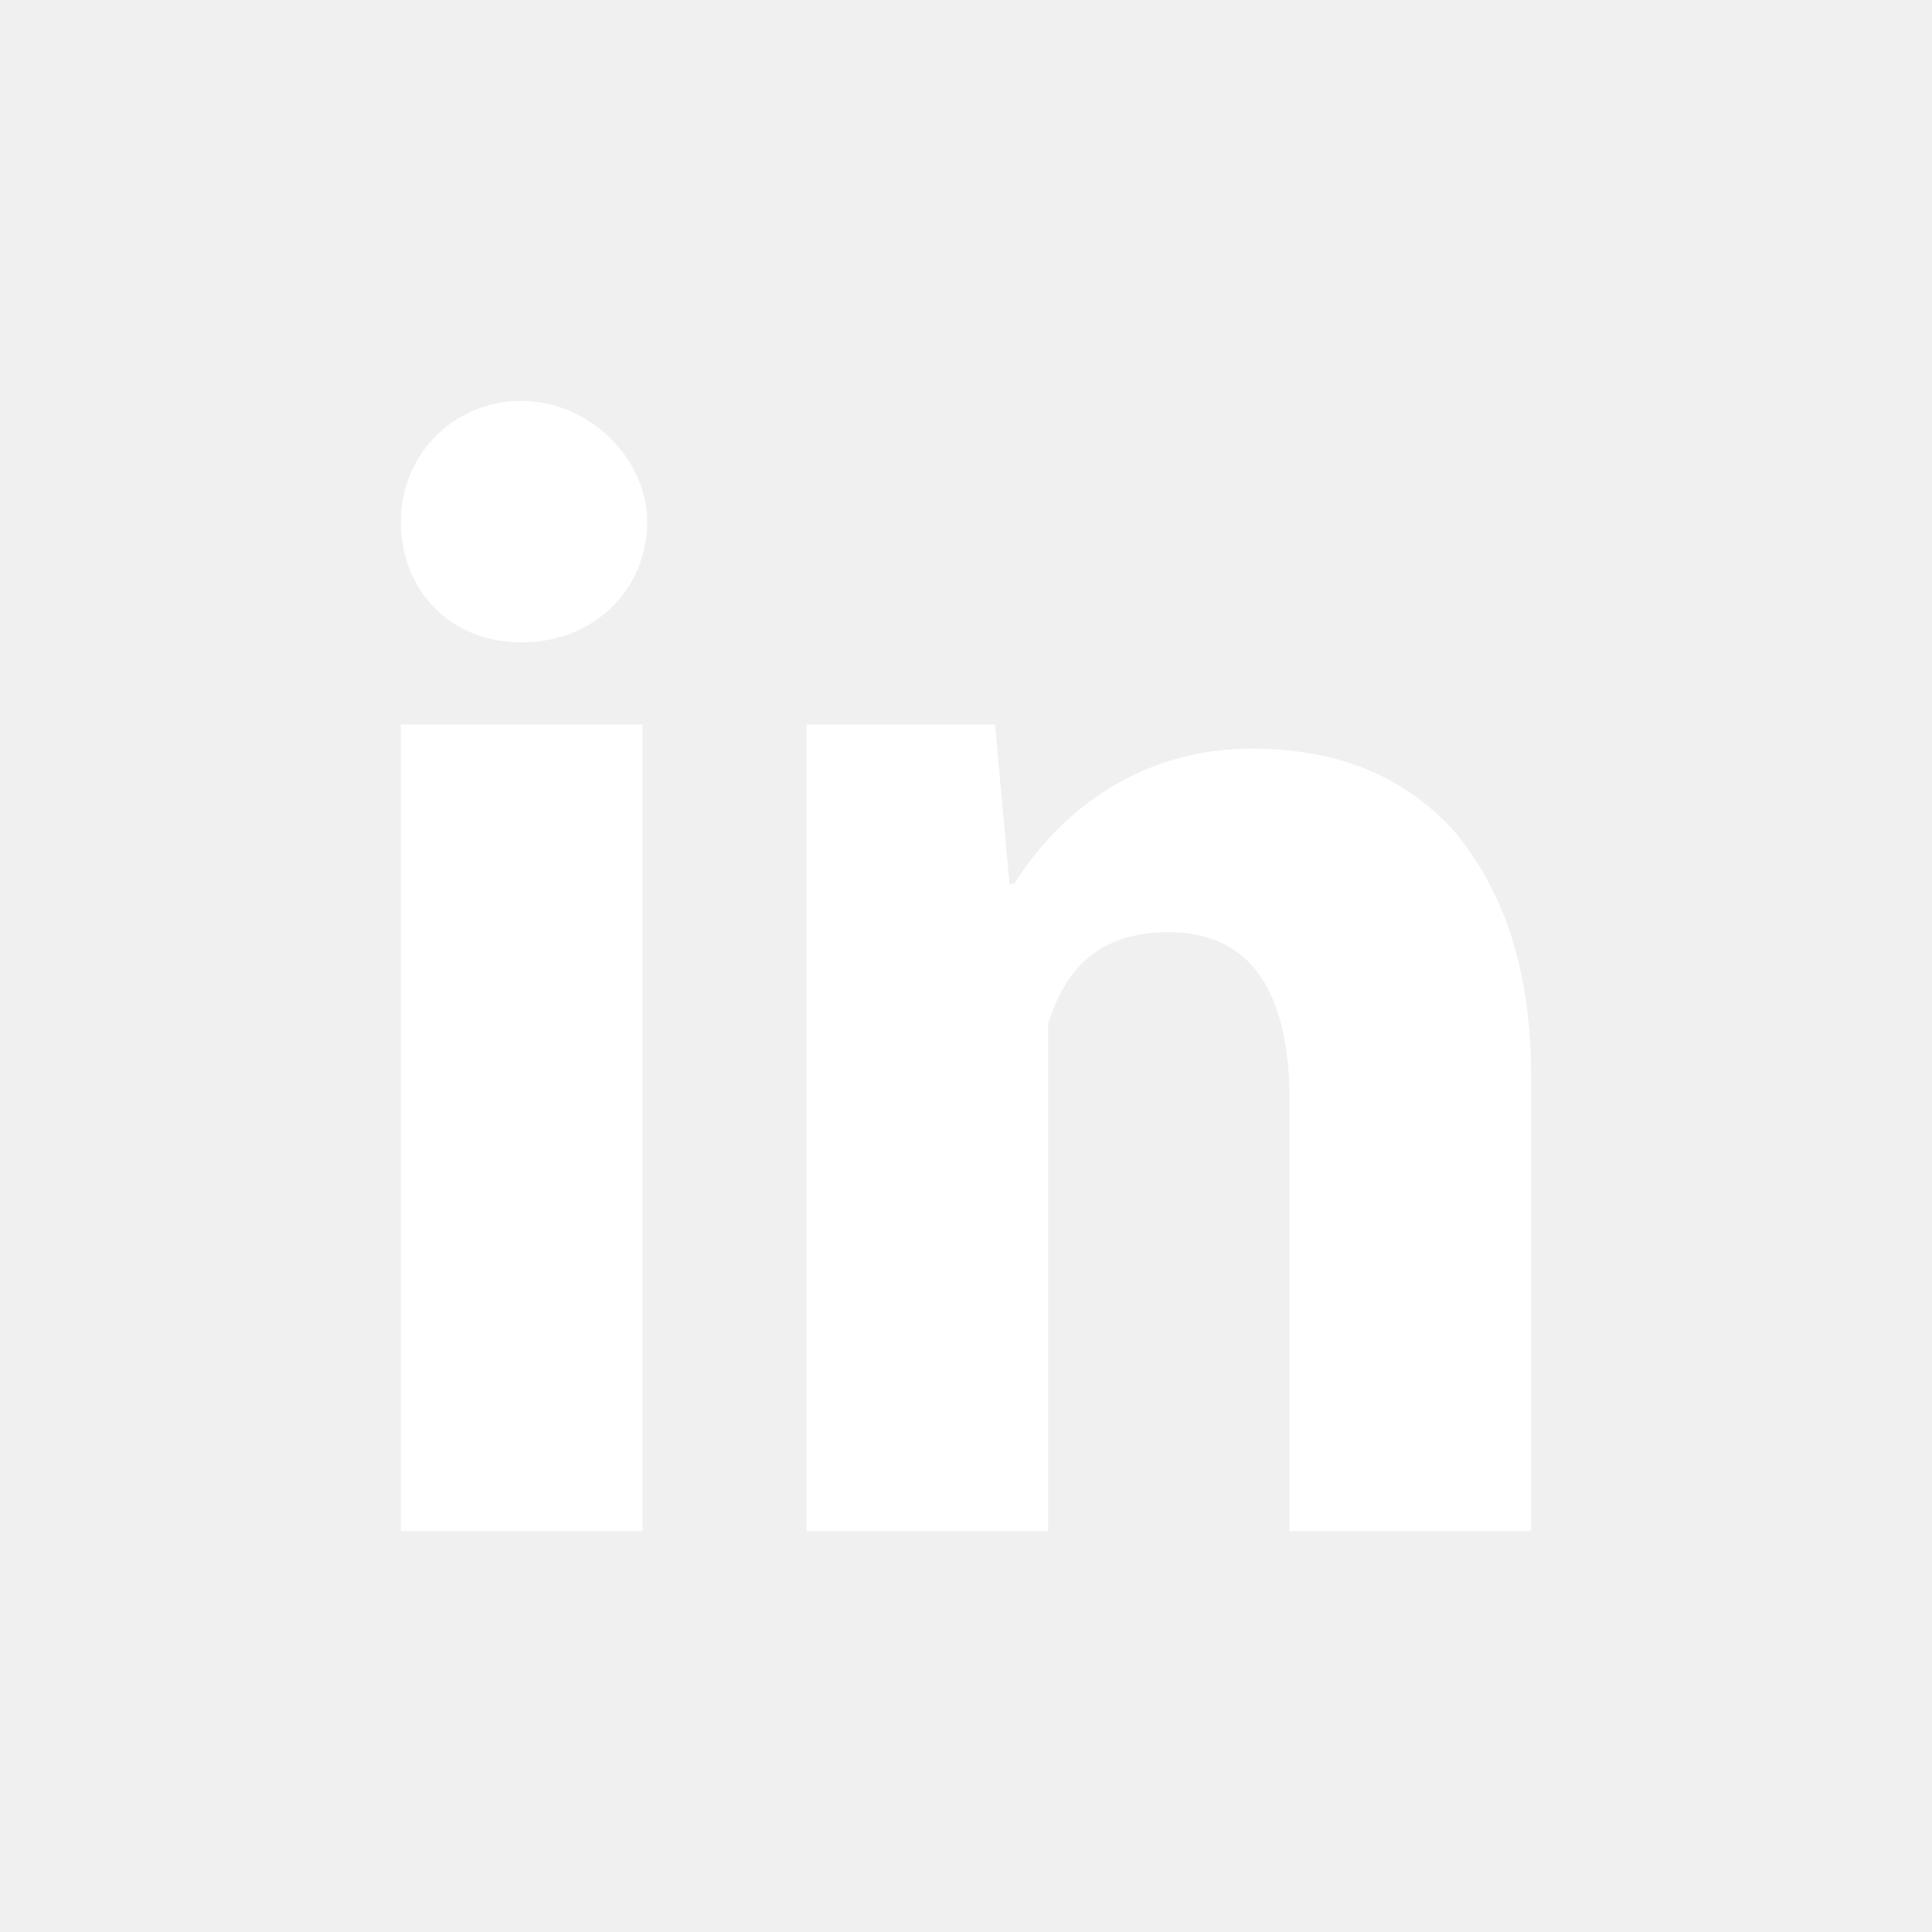
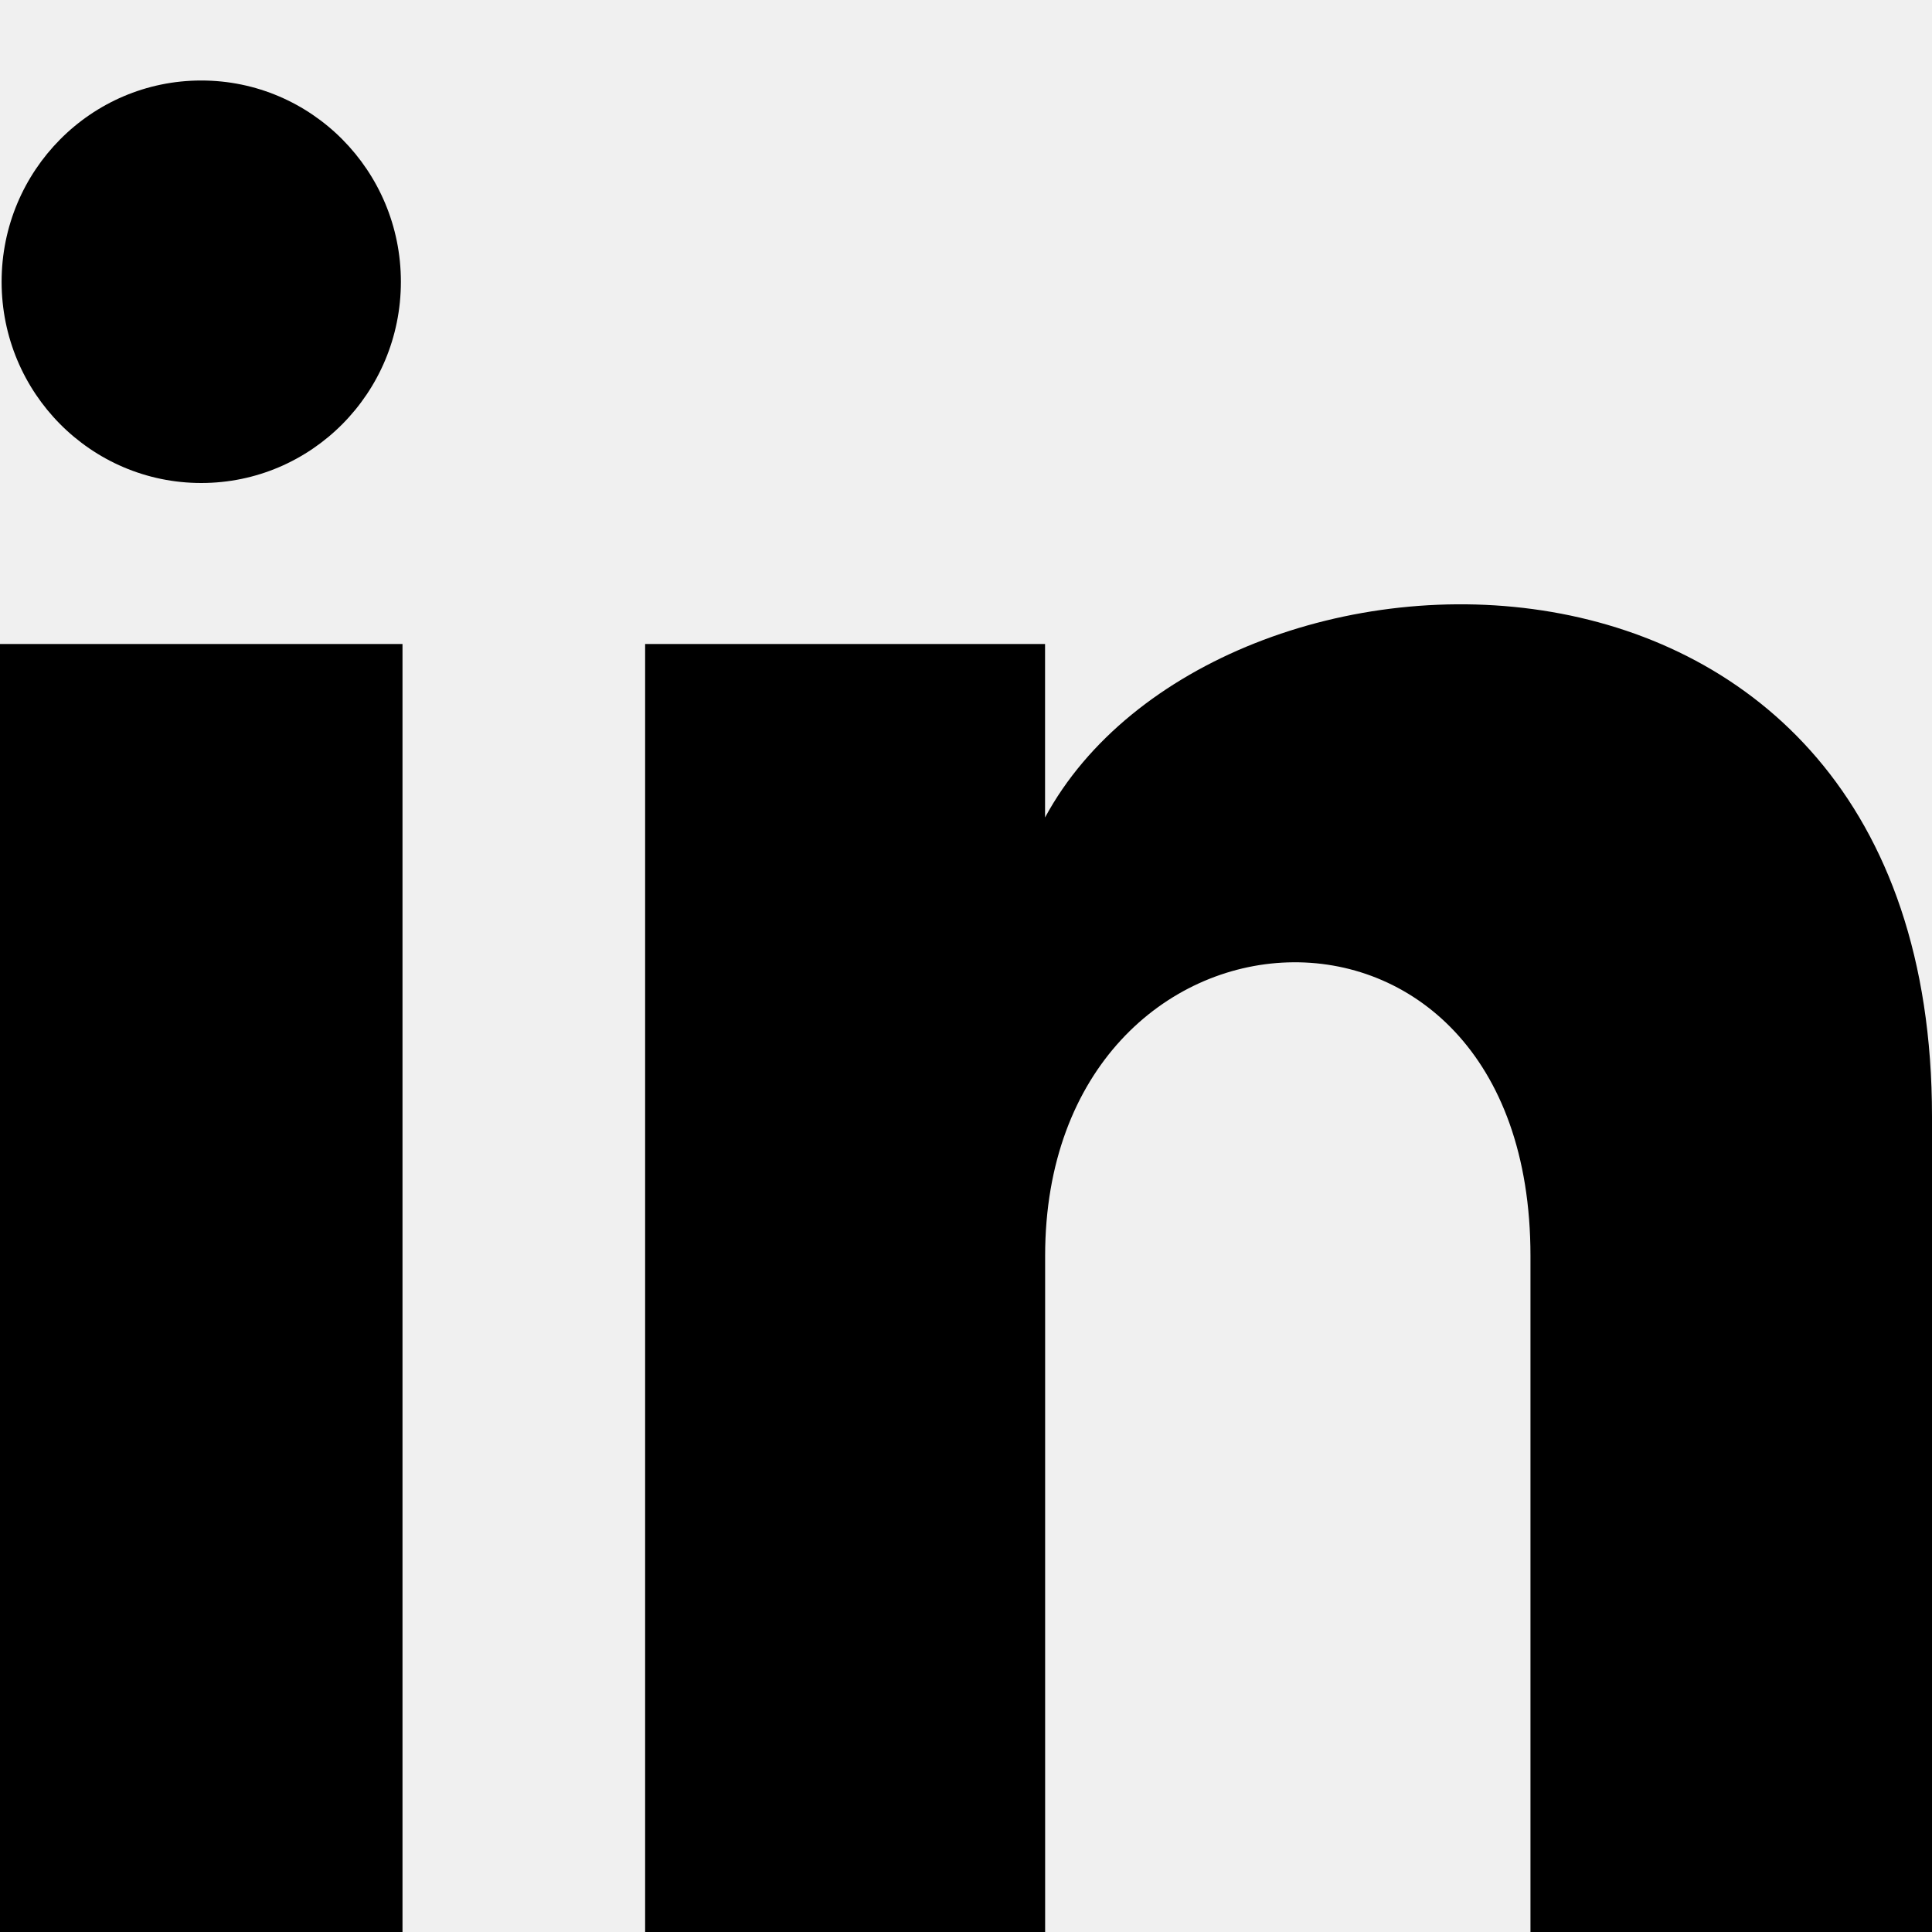
- <svg xmlns="http://www.w3.org/2000/svg" fill="#fff" preserveAspectRatio="xMidYMid meet" height="1em" width="1em" viewBox="0 0 40 40">
-   <g>
-     <path d="m13.3 31.7h-5v-16.7h5v16.7z m18.4 0h-5v-8.9c0-2.4-0.9-3.5-2.5-3.5-1.3 0-2.1 0.6-2.5 1.9v10.5h-5s0-15 0-16.7h3.9l0.3 3.3h0.1c1-1.6 2.7-2.8 4.9-2.8 1.7 0 3.1 0.5 4.2 1.7 1 1.2 1.6 2.8 1.6 5.1v9.4z m-18.3-20.9c0 1.4-1.1 2.5-2.6 2.5s-2.5-1.1-2.5-2.5 1.1-2.5 2.5-2.5 2.6 1.2 2.6 2.5z" />
-   </g>
+ <svg xmlns="http://www.w3.org/2000/svg" width="24" height="24" viewBox="0 0 24 24">
+   <path d="M4.98 3.5c0 1.381-1.11 2.5-2.48 2.5s-2.48-1.119-2.48-2.5c0-1.38 1.11-2.5 2.48-2.5s2.48 1.12 2.48 2.5zm.02 4.5h-5v16h5v-16zm7.982 0h-4.968v16h4.969v-8.399c0-4.67 6.029-5.052 6.029 0v8.399h4.988v-10.131c0-7.88-8.922-7.593-11.018-3.714v-2.155z" />
</svg>
